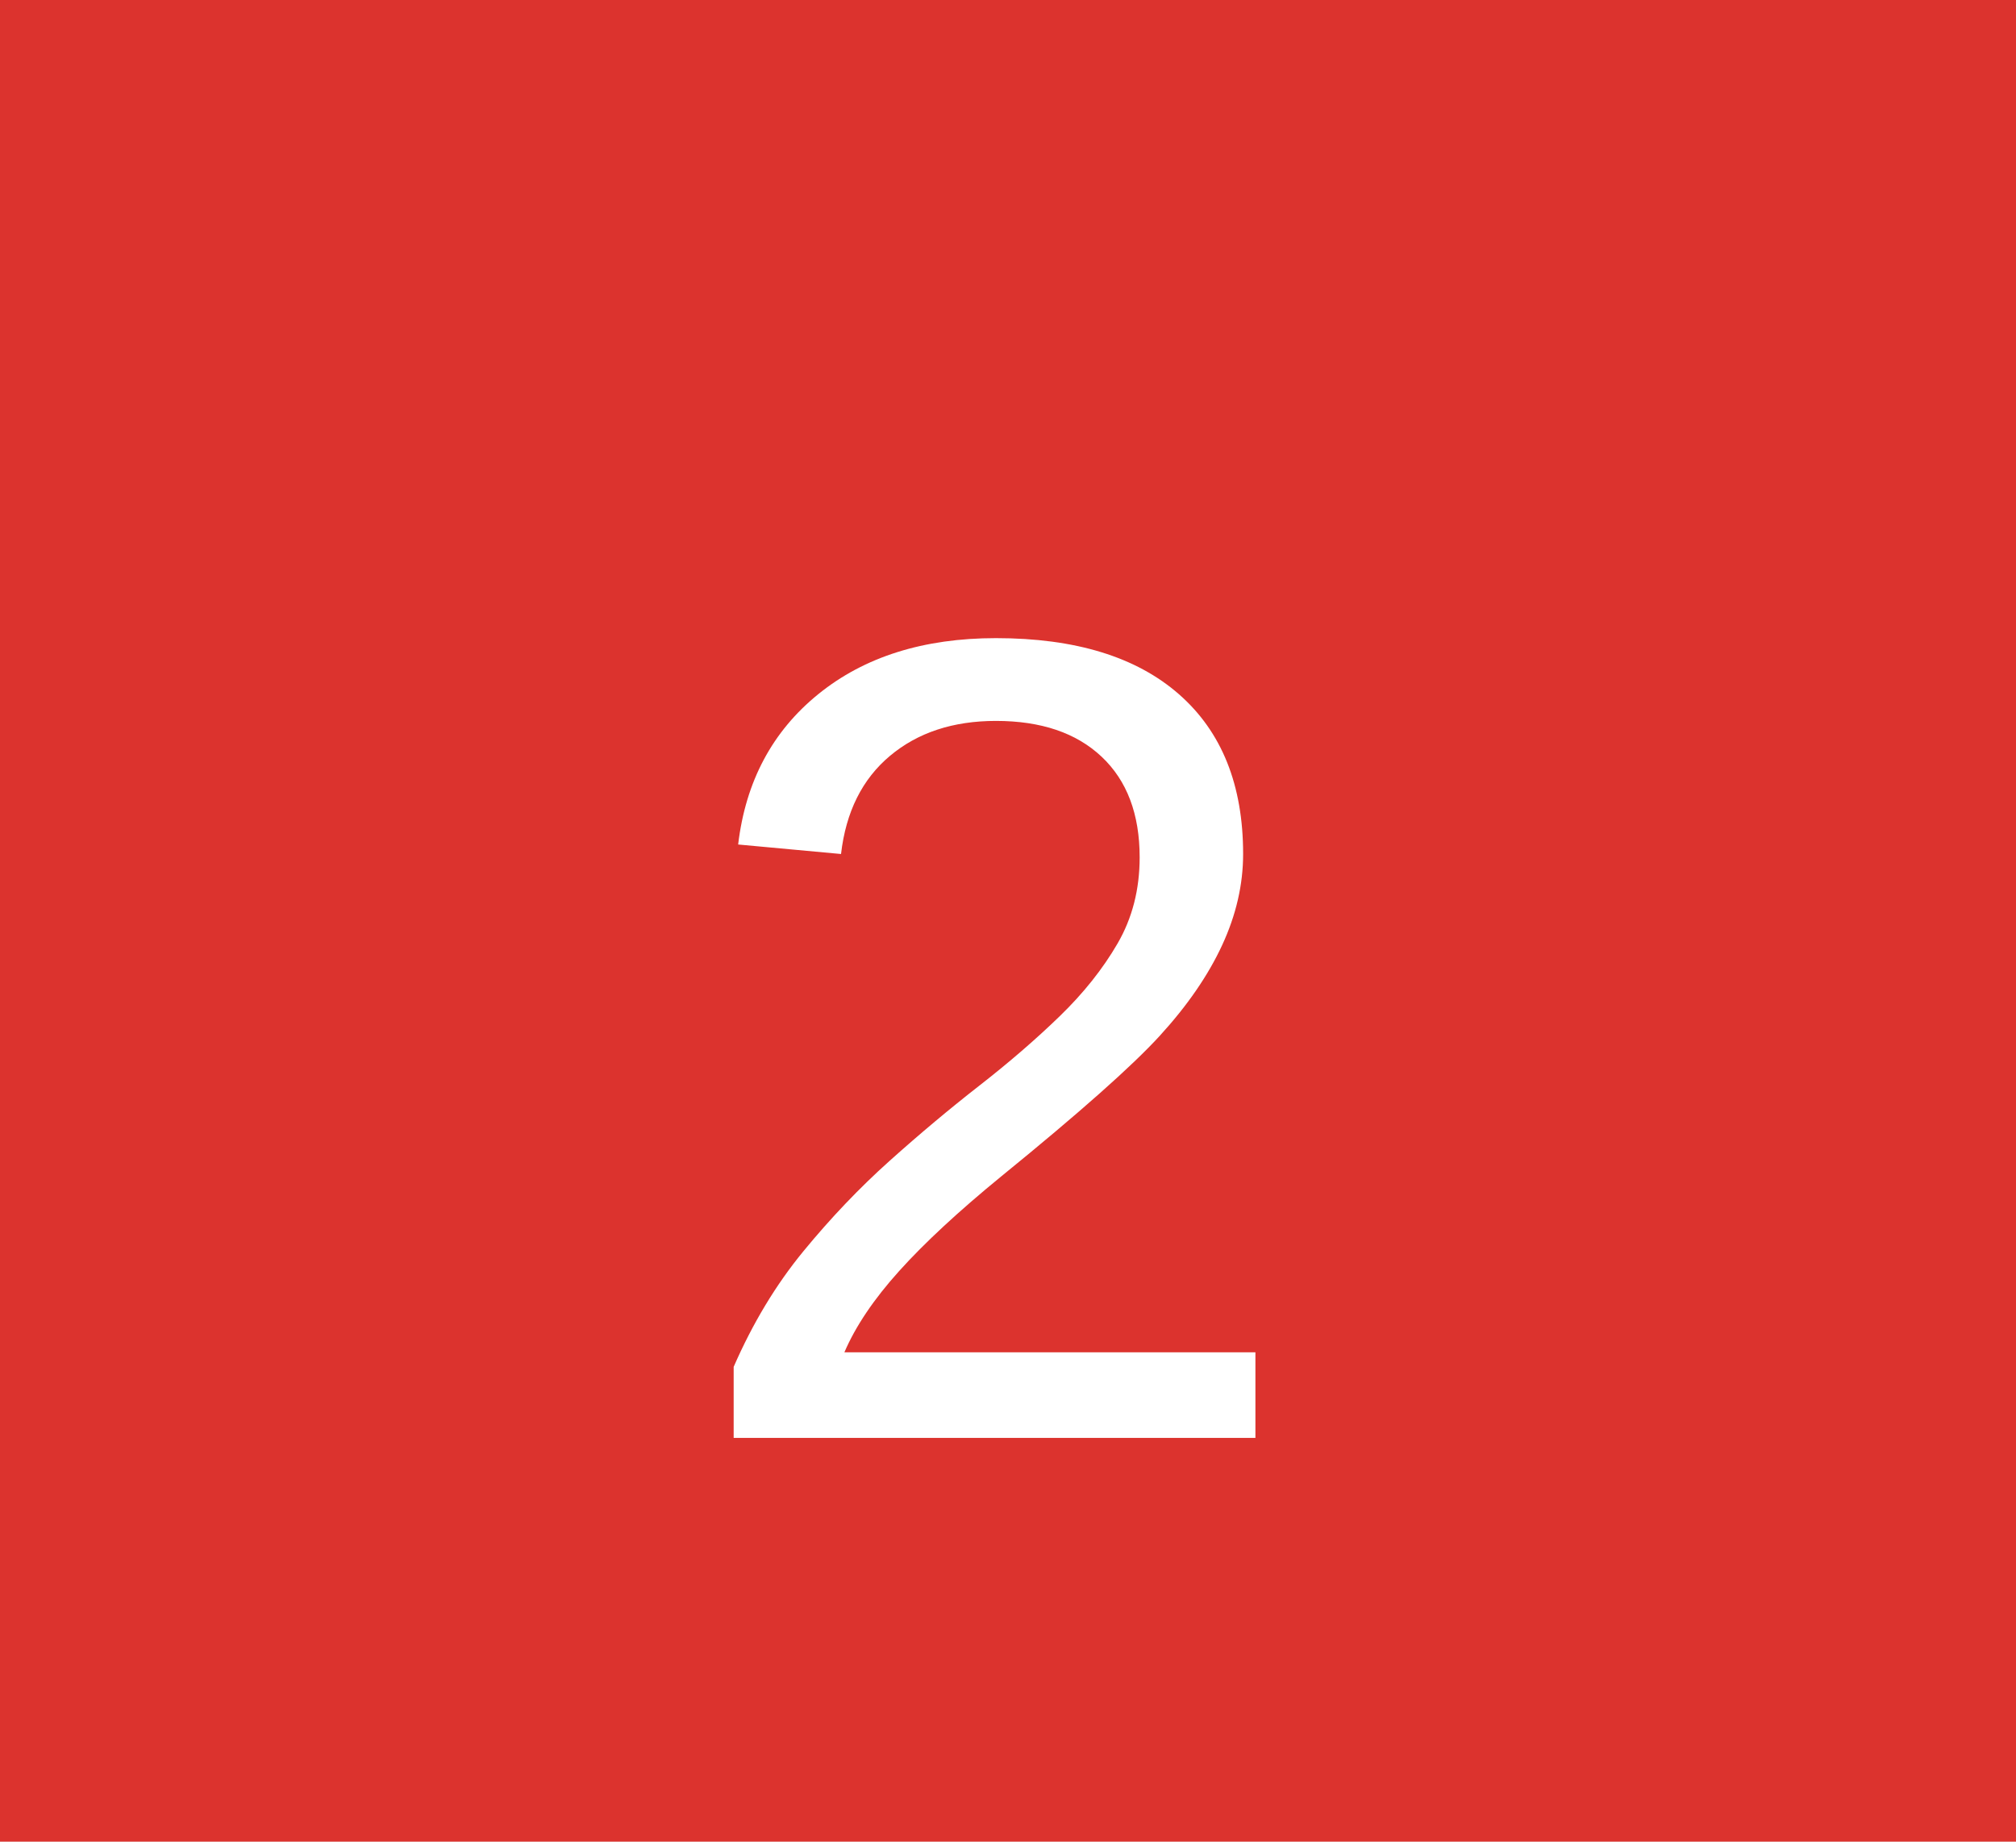
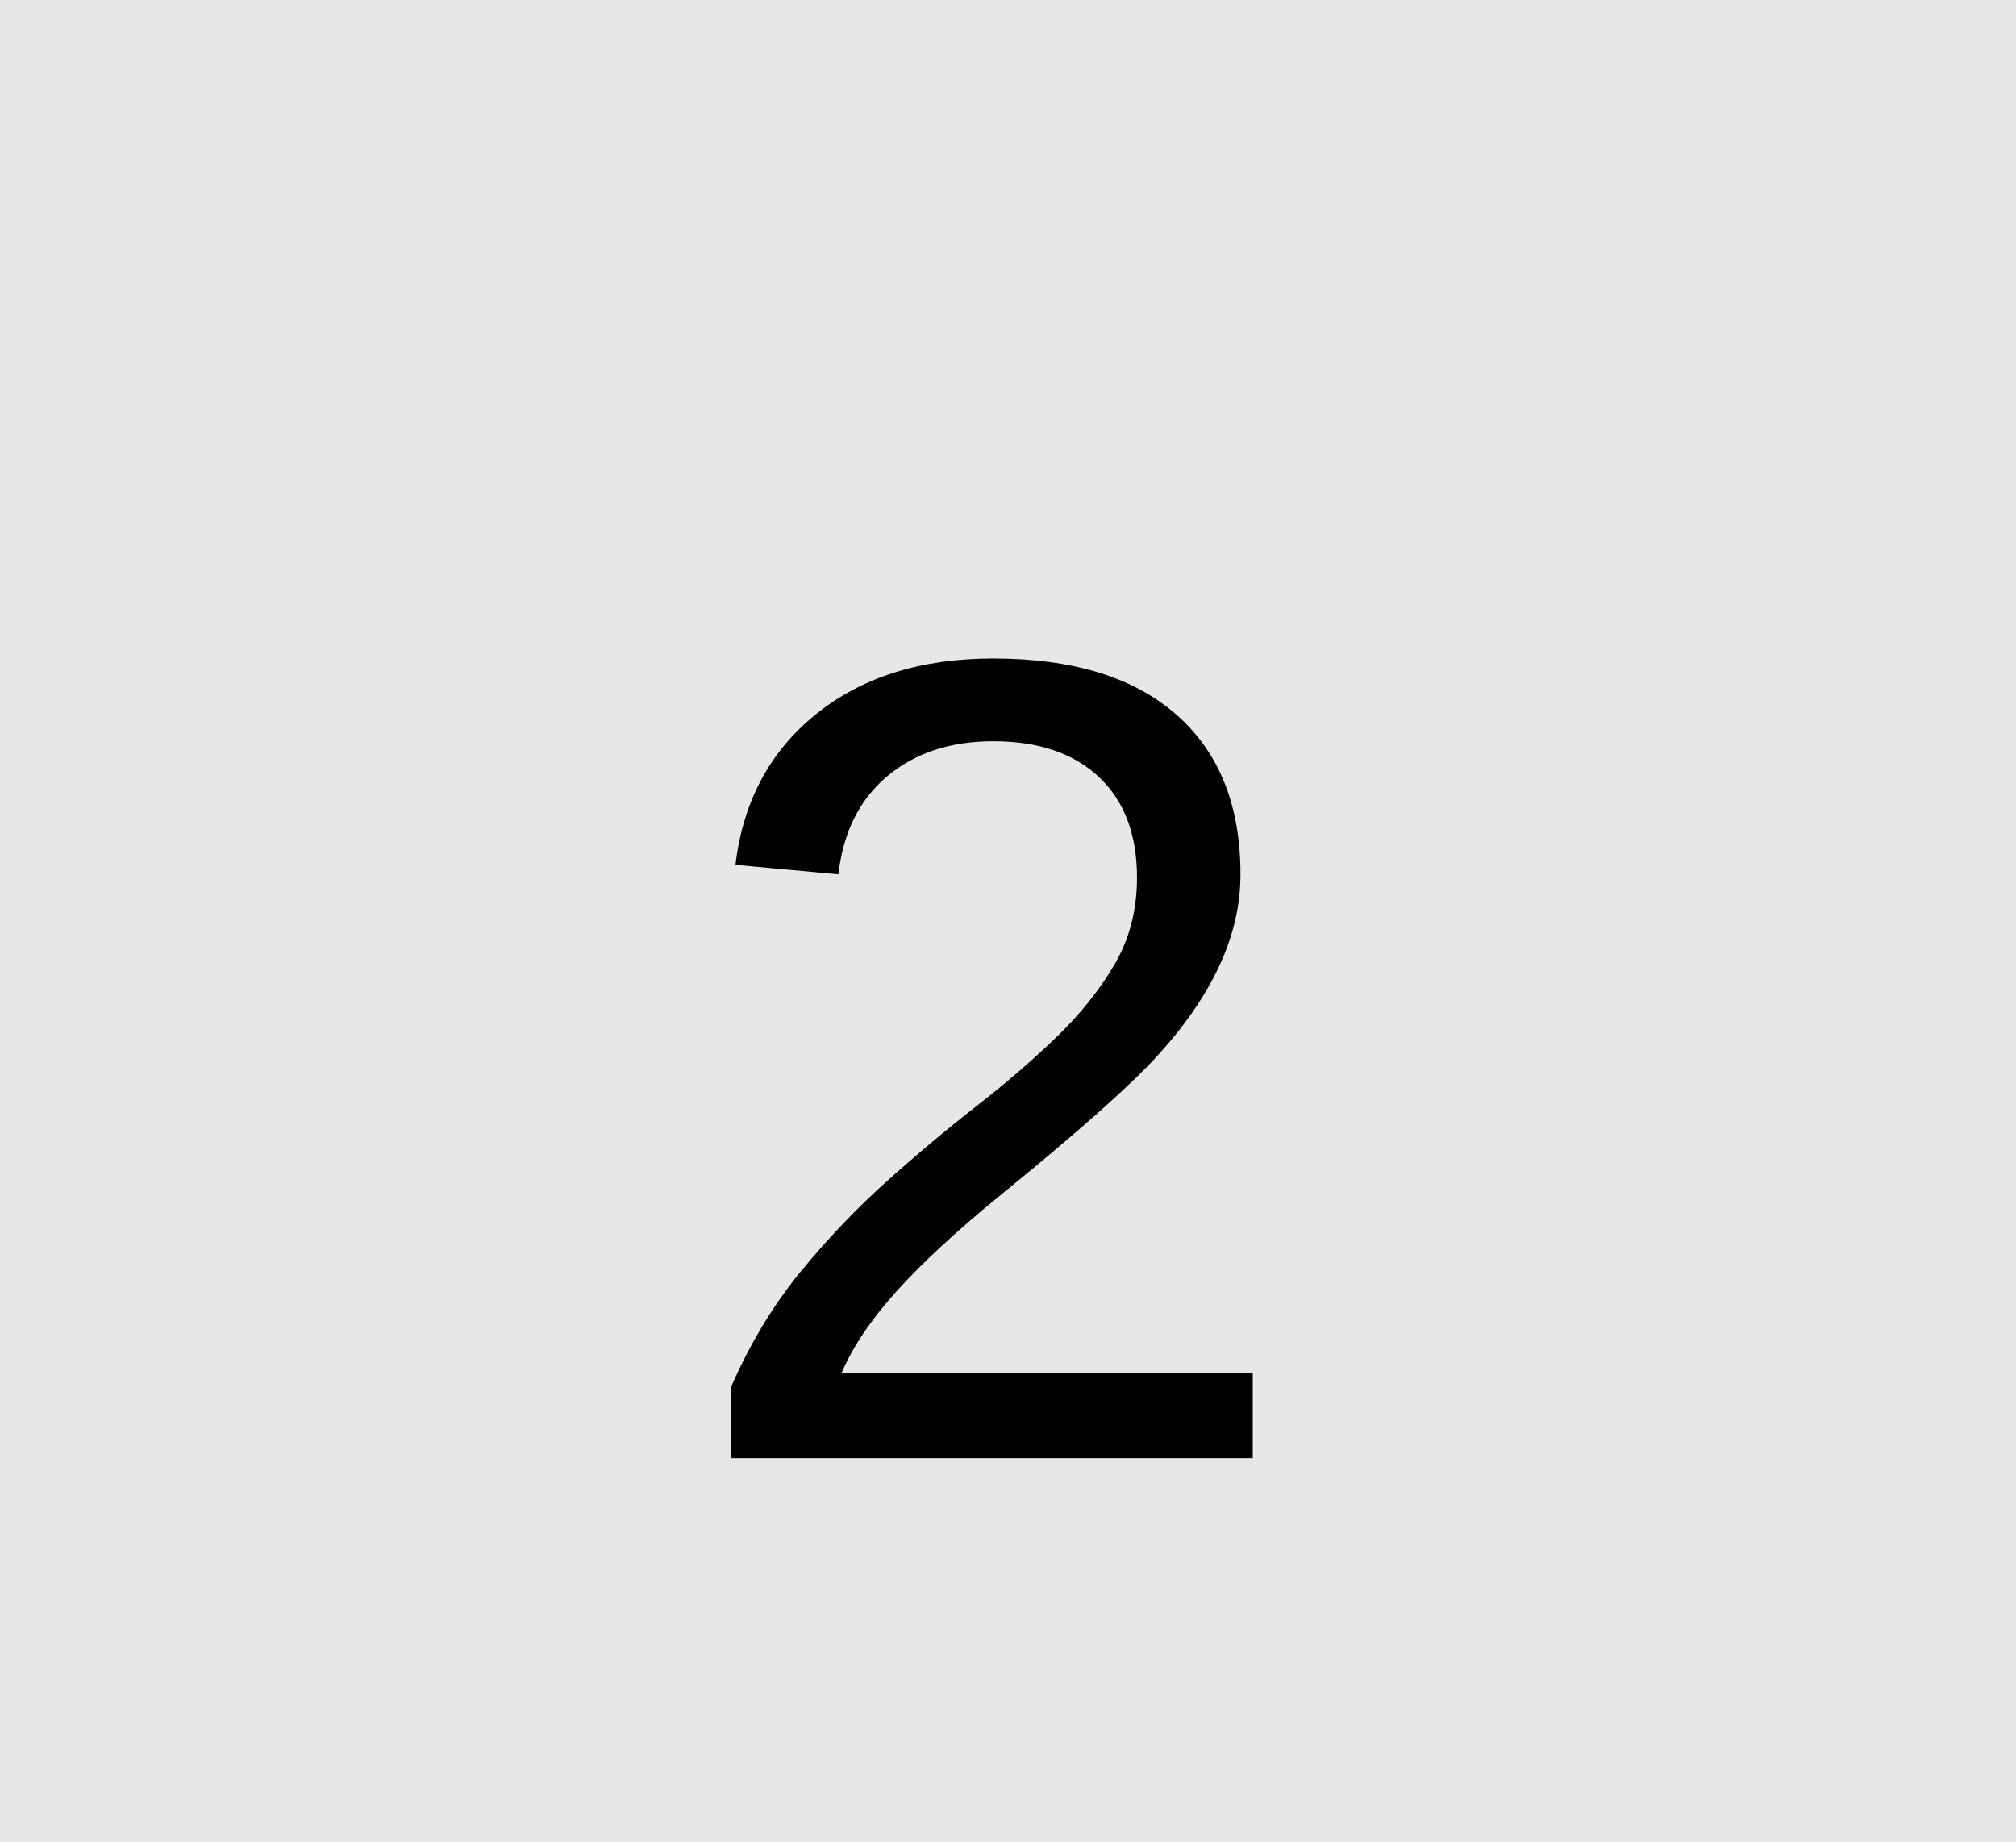
<svg xmlns="http://www.w3.org/2000/svg" viewBox="0 0 968.14 884.32">
  <defs>
-     <style>.cls-1{fill:#dc332e;}.cls-2{font-size:550px;fill:#fff;font-family:ArialMT, Arial;}</style>
+     <style>.cls-1{fill:#e8e6e8;}.cls-2{font-size:550px;font-family:ArialMT, Arial;}</style>
  </defs>
  <g id="Layer_2" data-name="Layer 2">
    <g id="Layer_1-2" data-name="Layer 1">
      <rect class="cls-1" width="968.14" height="884.32" />
-       <text class="cls-2" transform="translate(324.67 690.45)">2</text>
+       <text class="cls-2" transform="translate(323.39 700.21)">2</text>
    </g>
  </g>
</svg>
